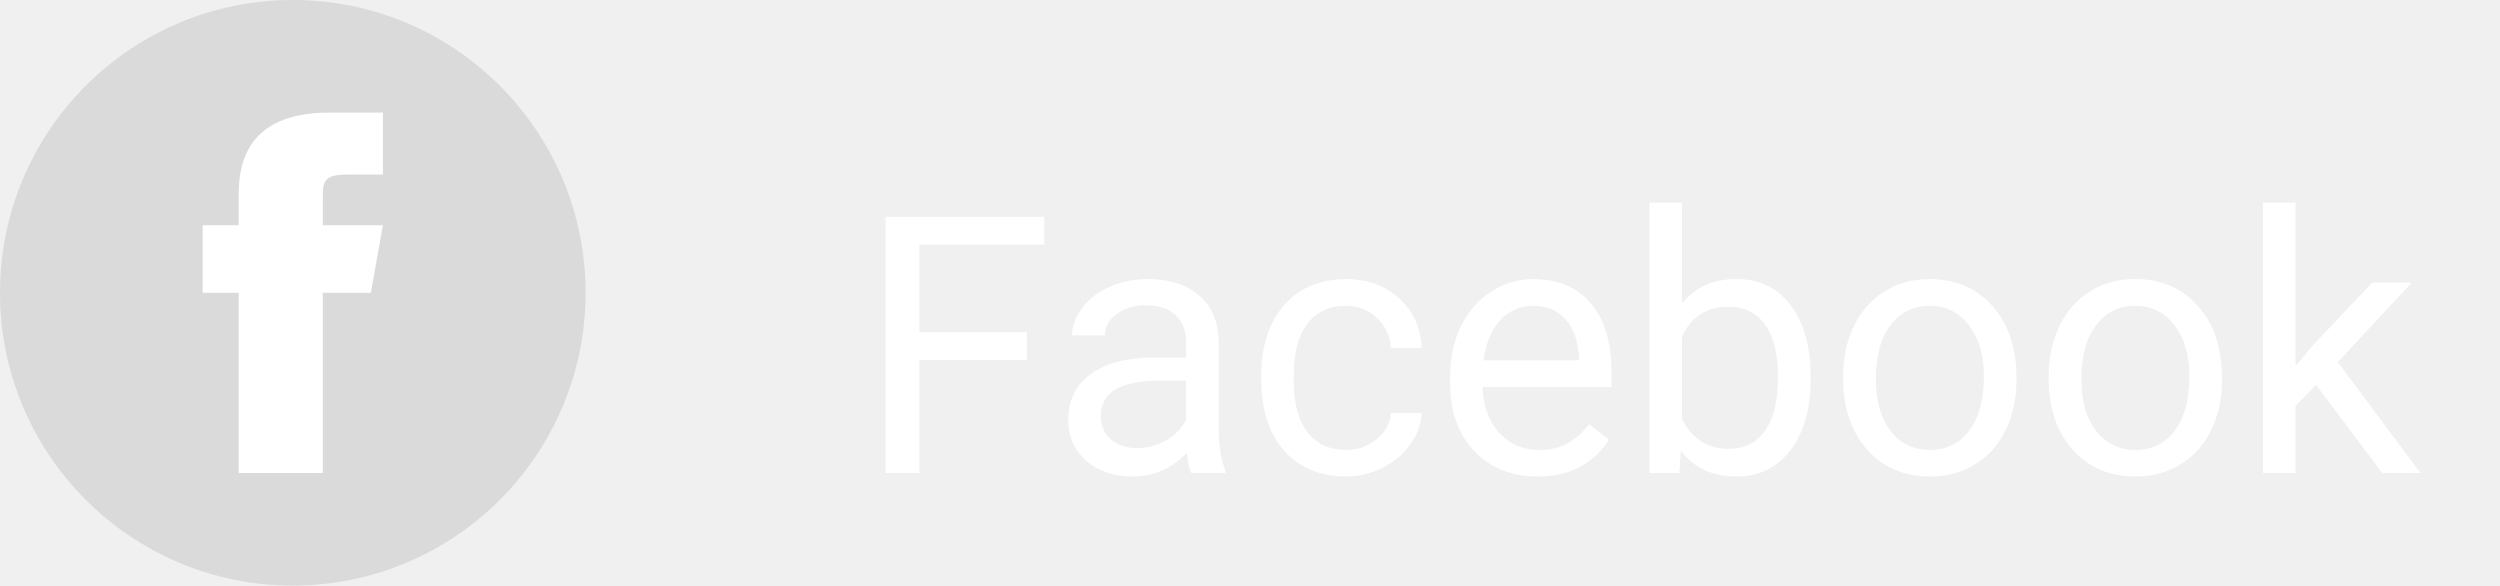
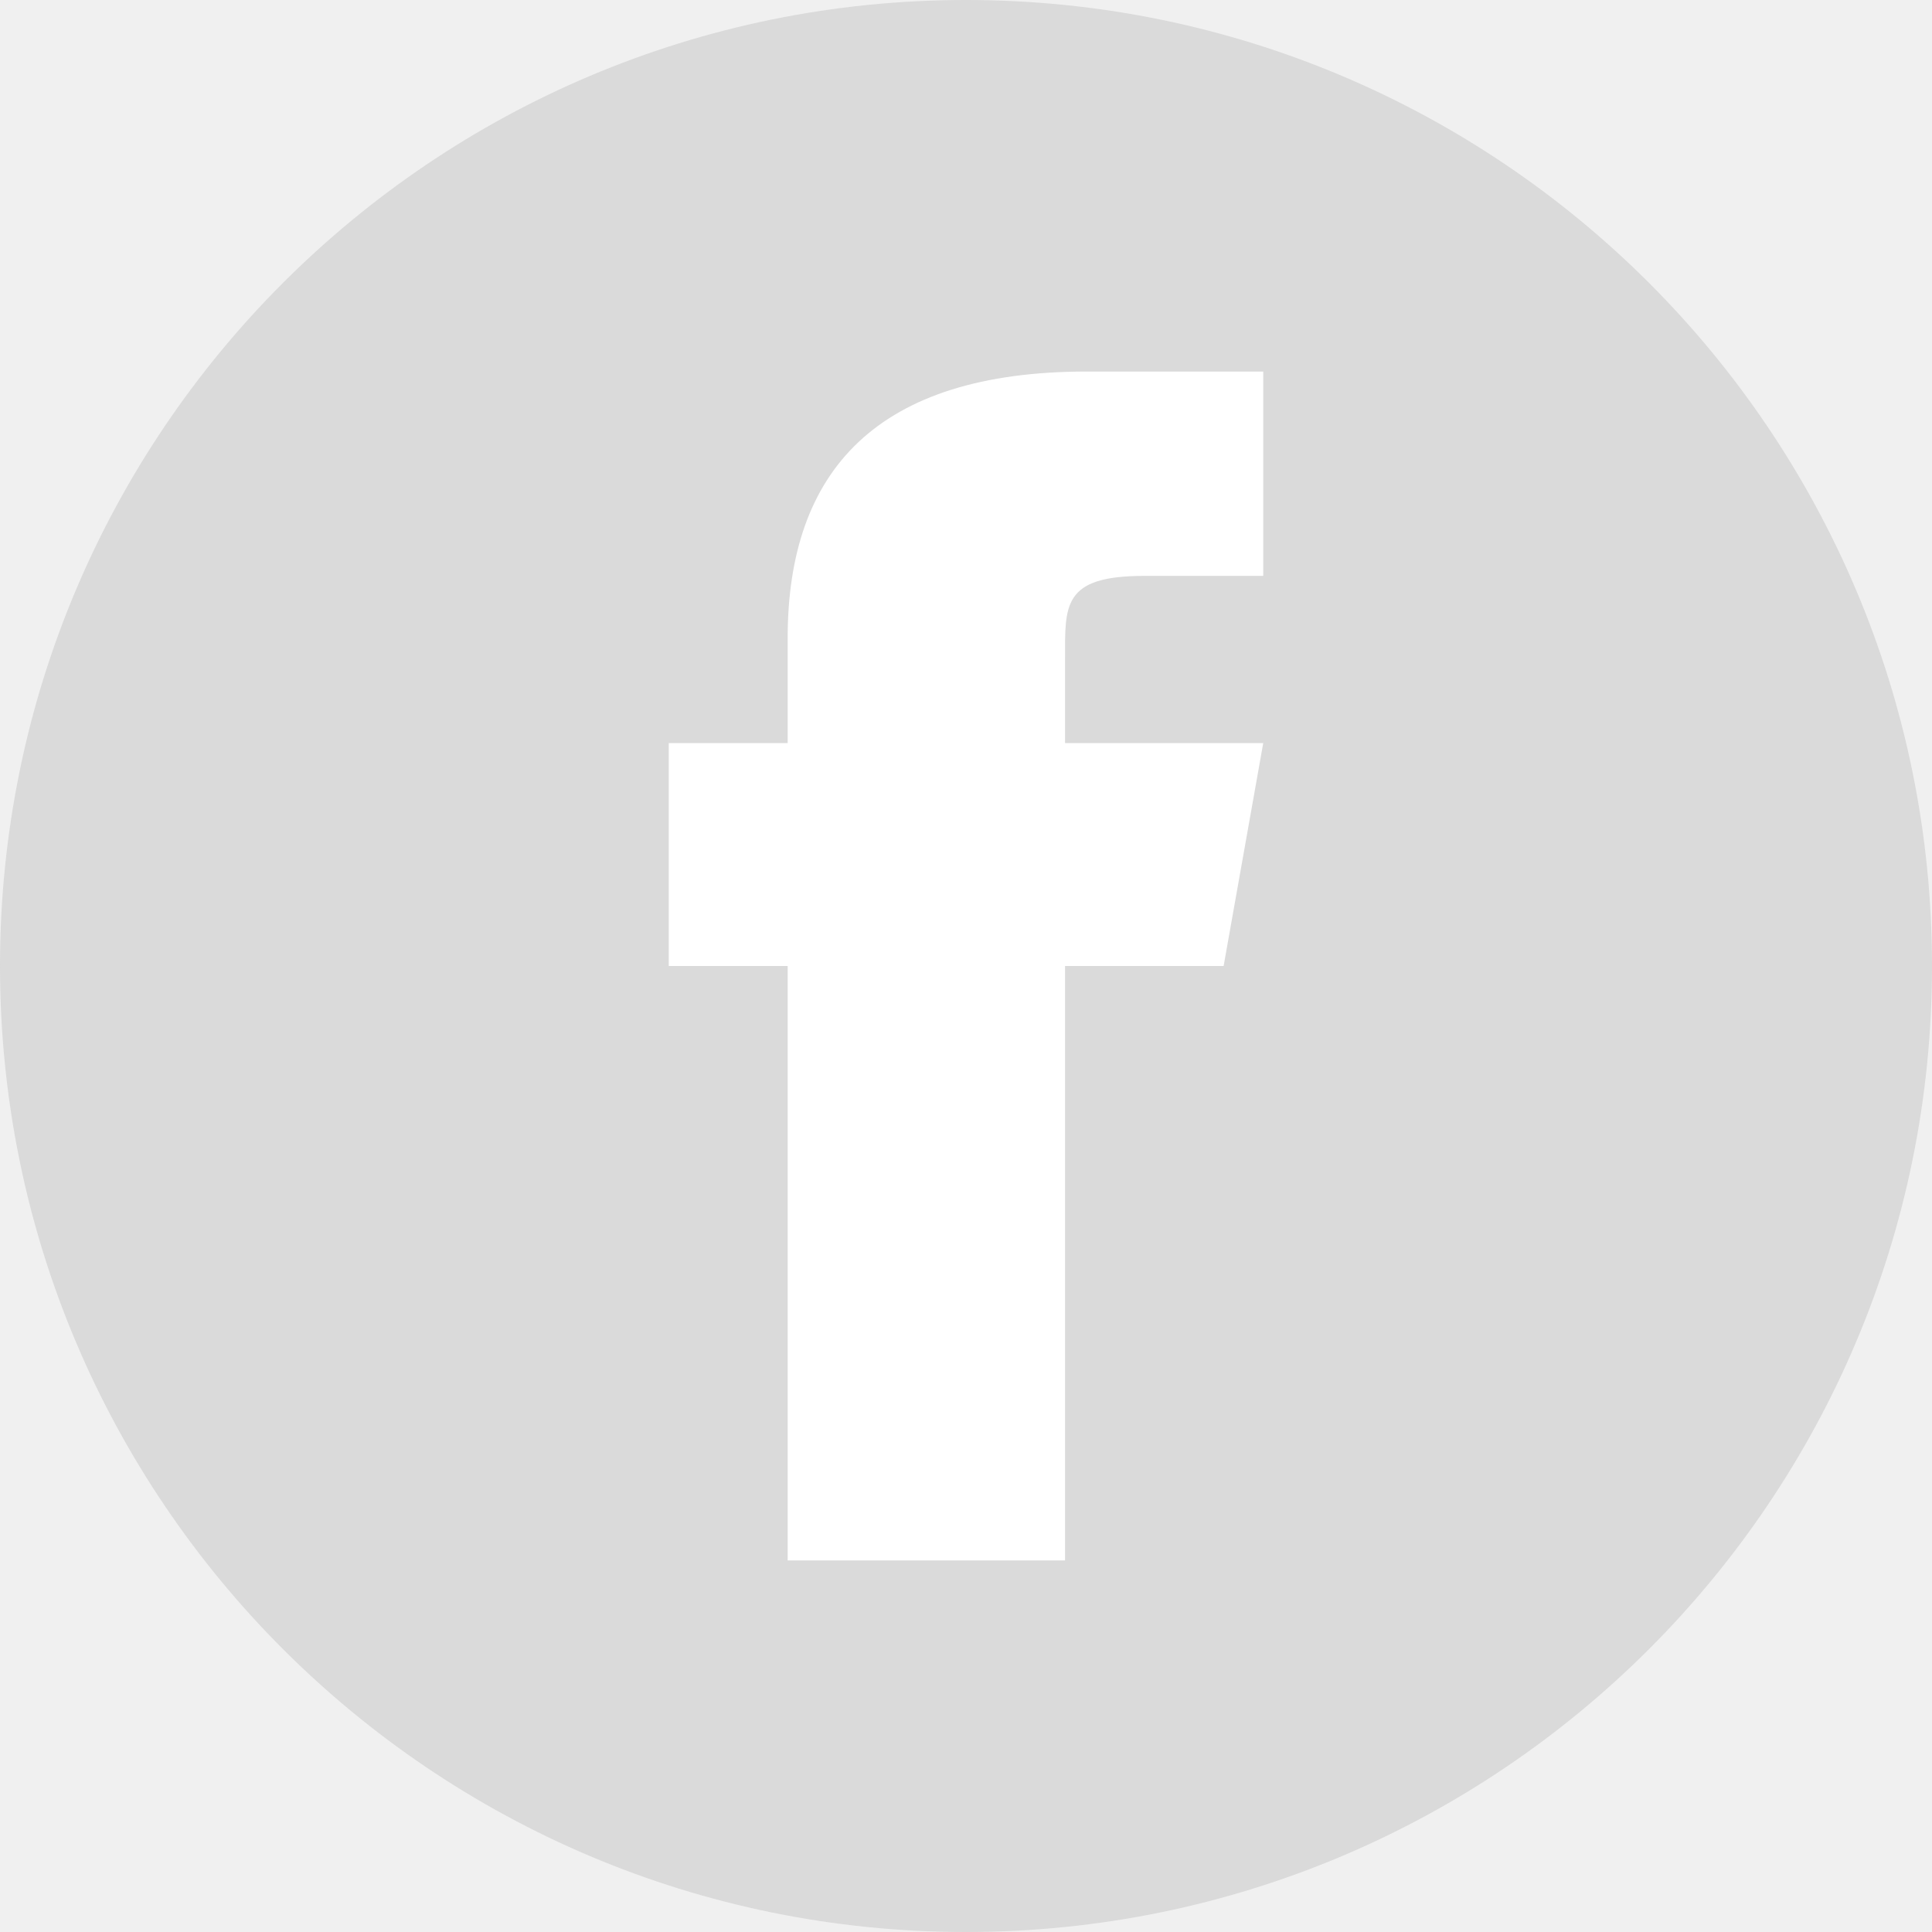
- <svg xmlns="http://www.w3.org/2000/svg" width="111" height="26" viewBox="0 0 111 26" fill="none">
+ <svg xmlns="http://www.w3.org/2000/svg" width="26" height="26" viewBox="0 0 26 26" fill="none">
  <circle cx="13" cy="13" r="13" fill="#C4C4C4" fill-opacity="0.5" />
  <path fill-rule="evenodd" clip-rule="evenodd" d="M17 7.75H15.4C14.298 7.75 14.333 8.143 14.333 8.862V10H17L16.467 13H14.333V21H10.6V13H9V10H10.6V8.587C10.6 6.338 11.797 5 14.627 5H17V7.75Z" fill="white" />
-   <path d="M45.594 15.977H40.82V21H39.32V9.625H46.367V10.859H40.82V14.75H45.594V15.977ZM52.891 21C52.807 20.833 52.74 20.537 52.688 20.109C52.016 20.807 51.214 21.156 50.281 21.156C49.448 21.156 48.763 20.922 48.227 20.453C47.695 19.979 47.43 19.38 47.43 18.656C47.43 17.776 47.763 17.094 48.43 16.609C49.102 16.12 50.044 15.875 51.258 15.875H52.664V15.211C52.664 14.706 52.513 14.305 52.211 14.008C51.909 13.706 51.464 13.555 50.875 13.555C50.359 13.555 49.927 13.685 49.578 13.945C49.229 14.206 49.055 14.521 49.055 14.891H47.602C47.602 14.469 47.75 14.062 48.047 13.672C48.349 13.276 48.755 12.963 49.266 12.734C49.781 12.505 50.346 12.391 50.961 12.391C51.935 12.391 52.698 12.635 53.25 13.125C53.802 13.609 54.089 14.279 54.109 15.133V19.023C54.109 19.799 54.208 20.417 54.406 20.875V21H52.891ZM50.492 19.898C50.945 19.898 51.375 19.781 51.781 19.547C52.188 19.312 52.482 19.008 52.664 18.633V16.898H51.531C49.76 16.898 48.875 17.417 48.875 18.453C48.875 18.906 49.026 19.26 49.328 19.516C49.63 19.771 50.018 19.898 50.492 19.898ZM59.766 19.977C60.281 19.977 60.732 19.82 61.117 19.508C61.503 19.195 61.716 18.805 61.758 18.336H63.125C63.099 18.82 62.932 19.281 62.625 19.719C62.318 20.156 61.906 20.505 61.391 20.766C60.88 21.026 60.339 21.156 59.766 21.156C58.615 21.156 57.698 20.773 57.016 20.008C56.339 19.237 56 18.185 56 16.852V16.609C56 15.787 56.151 15.055 56.453 14.414C56.755 13.773 57.188 13.276 57.75 12.922C58.318 12.568 58.987 12.391 59.758 12.391C60.706 12.391 61.492 12.675 62.117 13.242C62.747 13.81 63.083 14.547 63.125 15.453H61.758C61.716 14.906 61.508 14.458 61.133 14.109C60.763 13.755 60.305 13.578 59.758 13.578C59.023 13.578 58.453 13.844 58.047 14.375C57.646 14.901 57.445 15.664 57.445 16.664V16.938C57.445 17.912 57.646 18.662 58.047 19.188C58.448 19.713 59.021 19.977 59.766 19.977ZM68.258 21.156C67.112 21.156 66.18 20.781 65.461 20.031C64.742 19.276 64.383 18.268 64.383 17.008V16.742C64.383 15.904 64.542 15.156 64.859 14.5C65.182 13.838 65.63 13.323 66.203 12.953C66.781 12.578 67.406 12.391 68.078 12.391C69.177 12.391 70.031 12.753 70.641 13.477C71.25 14.2 71.555 15.237 71.555 16.586V17.188H65.828C65.849 18.021 66.091 18.695 66.555 19.211C67.023 19.721 67.617 19.977 68.336 19.977C68.846 19.977 69.279 19.872 69.633 19.664C69.987 19.456 70.297 19.18 70.562 18.836L71.445 19.523C70.737 20.612 69.674 21.156 68.258 21.156ZM68.078 13.578C67.495 13.578 67.005 13.792 66.609 14.219C66.213 14.641 65.969 15.234 65.875 16H70.109V15.891C70.068 15.156 69.87 14.588 69.516 14.188C69.162 13.781 68.682 13.578 68.078 13.578ZM80.391 16.867C80.391 18.159 80.094 19.198 79.5 19.984C78.906 20.766 78.109 21.156 77.109 21.156C76.042 21.156 75.216 20.779 74.633 20.023L74.562 21H73.234V9H74.68V13.477C75.263 12.753 76.068 12.391 77.094 12.391C78.12 12.391 78.924 12.779 79.508 13.555C80.096 14.331 80.391 15.393 80.391 16.742V16.867ZM78.945 16.703C78.945 15.719 78.755 14.958 78.375 14.422C77.995 13.885 77.448 13.617 76.734 13.617C75.781 13.617 75.096 14.06 74.68 14.945V18.602C75.122 19.487 75.812 19.93 76.75 19.93C77.443 19.93 77.982 19.662 78.367 19.125C78.753 18.588 78.945 17.781 78.945 16.703ZM81.836 16.695C81.836 15.867 81.997 15.122 82.32 14.461C82.648 13.8 83.102 13.289 83.68 12.93C84.263 12.57 84.927 12.391 85.672 12.391C86.823 12.391 87.753 12.789 88.461 13.586C89.174 14.383 89.531 15.443 89.531 16.766V16.867C89.531 17.69 89.372 18.43 89.055 19.086C88.742 19.737 88.292 20.245 87.703 20.609C87.12 20.974 86.448 21.156 85.688 21.156C84.542 21.156 83.612 20.758 82.898 19.961C82.19 19.164 81.836 18.109 81.836 16.797V16.695ZM83.289 16.867C83.289 17.805 83.505 18.557 83.938 19.125C84.375 19.693 84.958 19.977 85.688 19.977C86.422 19.977 87.005 19.69 87.438 19.117C87.87 18.539 88.086 17.732 88.086 16.695C88.086 15.768 87.865 15.018 87.422 14.445C86.984 13.867 86.401 13.578 85.672 13.578C84.958 13.578 84.383 13.862 83.945 14.43C83.508 14.997 83.289 15.81 83.289 16.867ZM90.961 16.695C90.961 15.867 91.122 15.122 91.445 14.461C91.773 13.8 92.227 13.289 92.805 12.93C93.388 12.57 94.052 12.391 94.797 12.391C95.948 12.391 96.878 12.789 97.586 13.586C98.299 14.383 98.656 15.443 98.656 16.766V16.867C98.656 17.69 98.497 18.43 98.18 19.086C97.867 19.737 97.417 20.245 96.828 20.609C96.245 20.974 95.573 21.156 94.812 21.156C93.667 21.156 92.737 20.758 92.023 19.961C91.315 19.164 90.961 18.109 90.961 16.797V16.695ZM92.414 16.867C92.414 17.805 92.63 18.557 93.062 19.125C93.5 19.693 94.083 19.977 94.812 19.977C95.547 19.977 96.13 19.69 96.562 19.117C96.995 18.539 97.211 17.732 97.211 16.695C97.211 15.768 96.99 15.018 96.547 14.445C96.109 13.867 95.526 13.578 94.797 13.578C94.083 13.578 93.508 13.862 93.07 14.43C92.633 14.997 92.414 15.81 92.414 16.867ZM102.828 17.086L101.922 18.031V21H100.477V9H101.922V16.258L102.695 15.328L105.328 12.547H107.086L103.797 16.078L107.469 21H105.773L102.828 17.086Z" fill="white" />
</svg>
